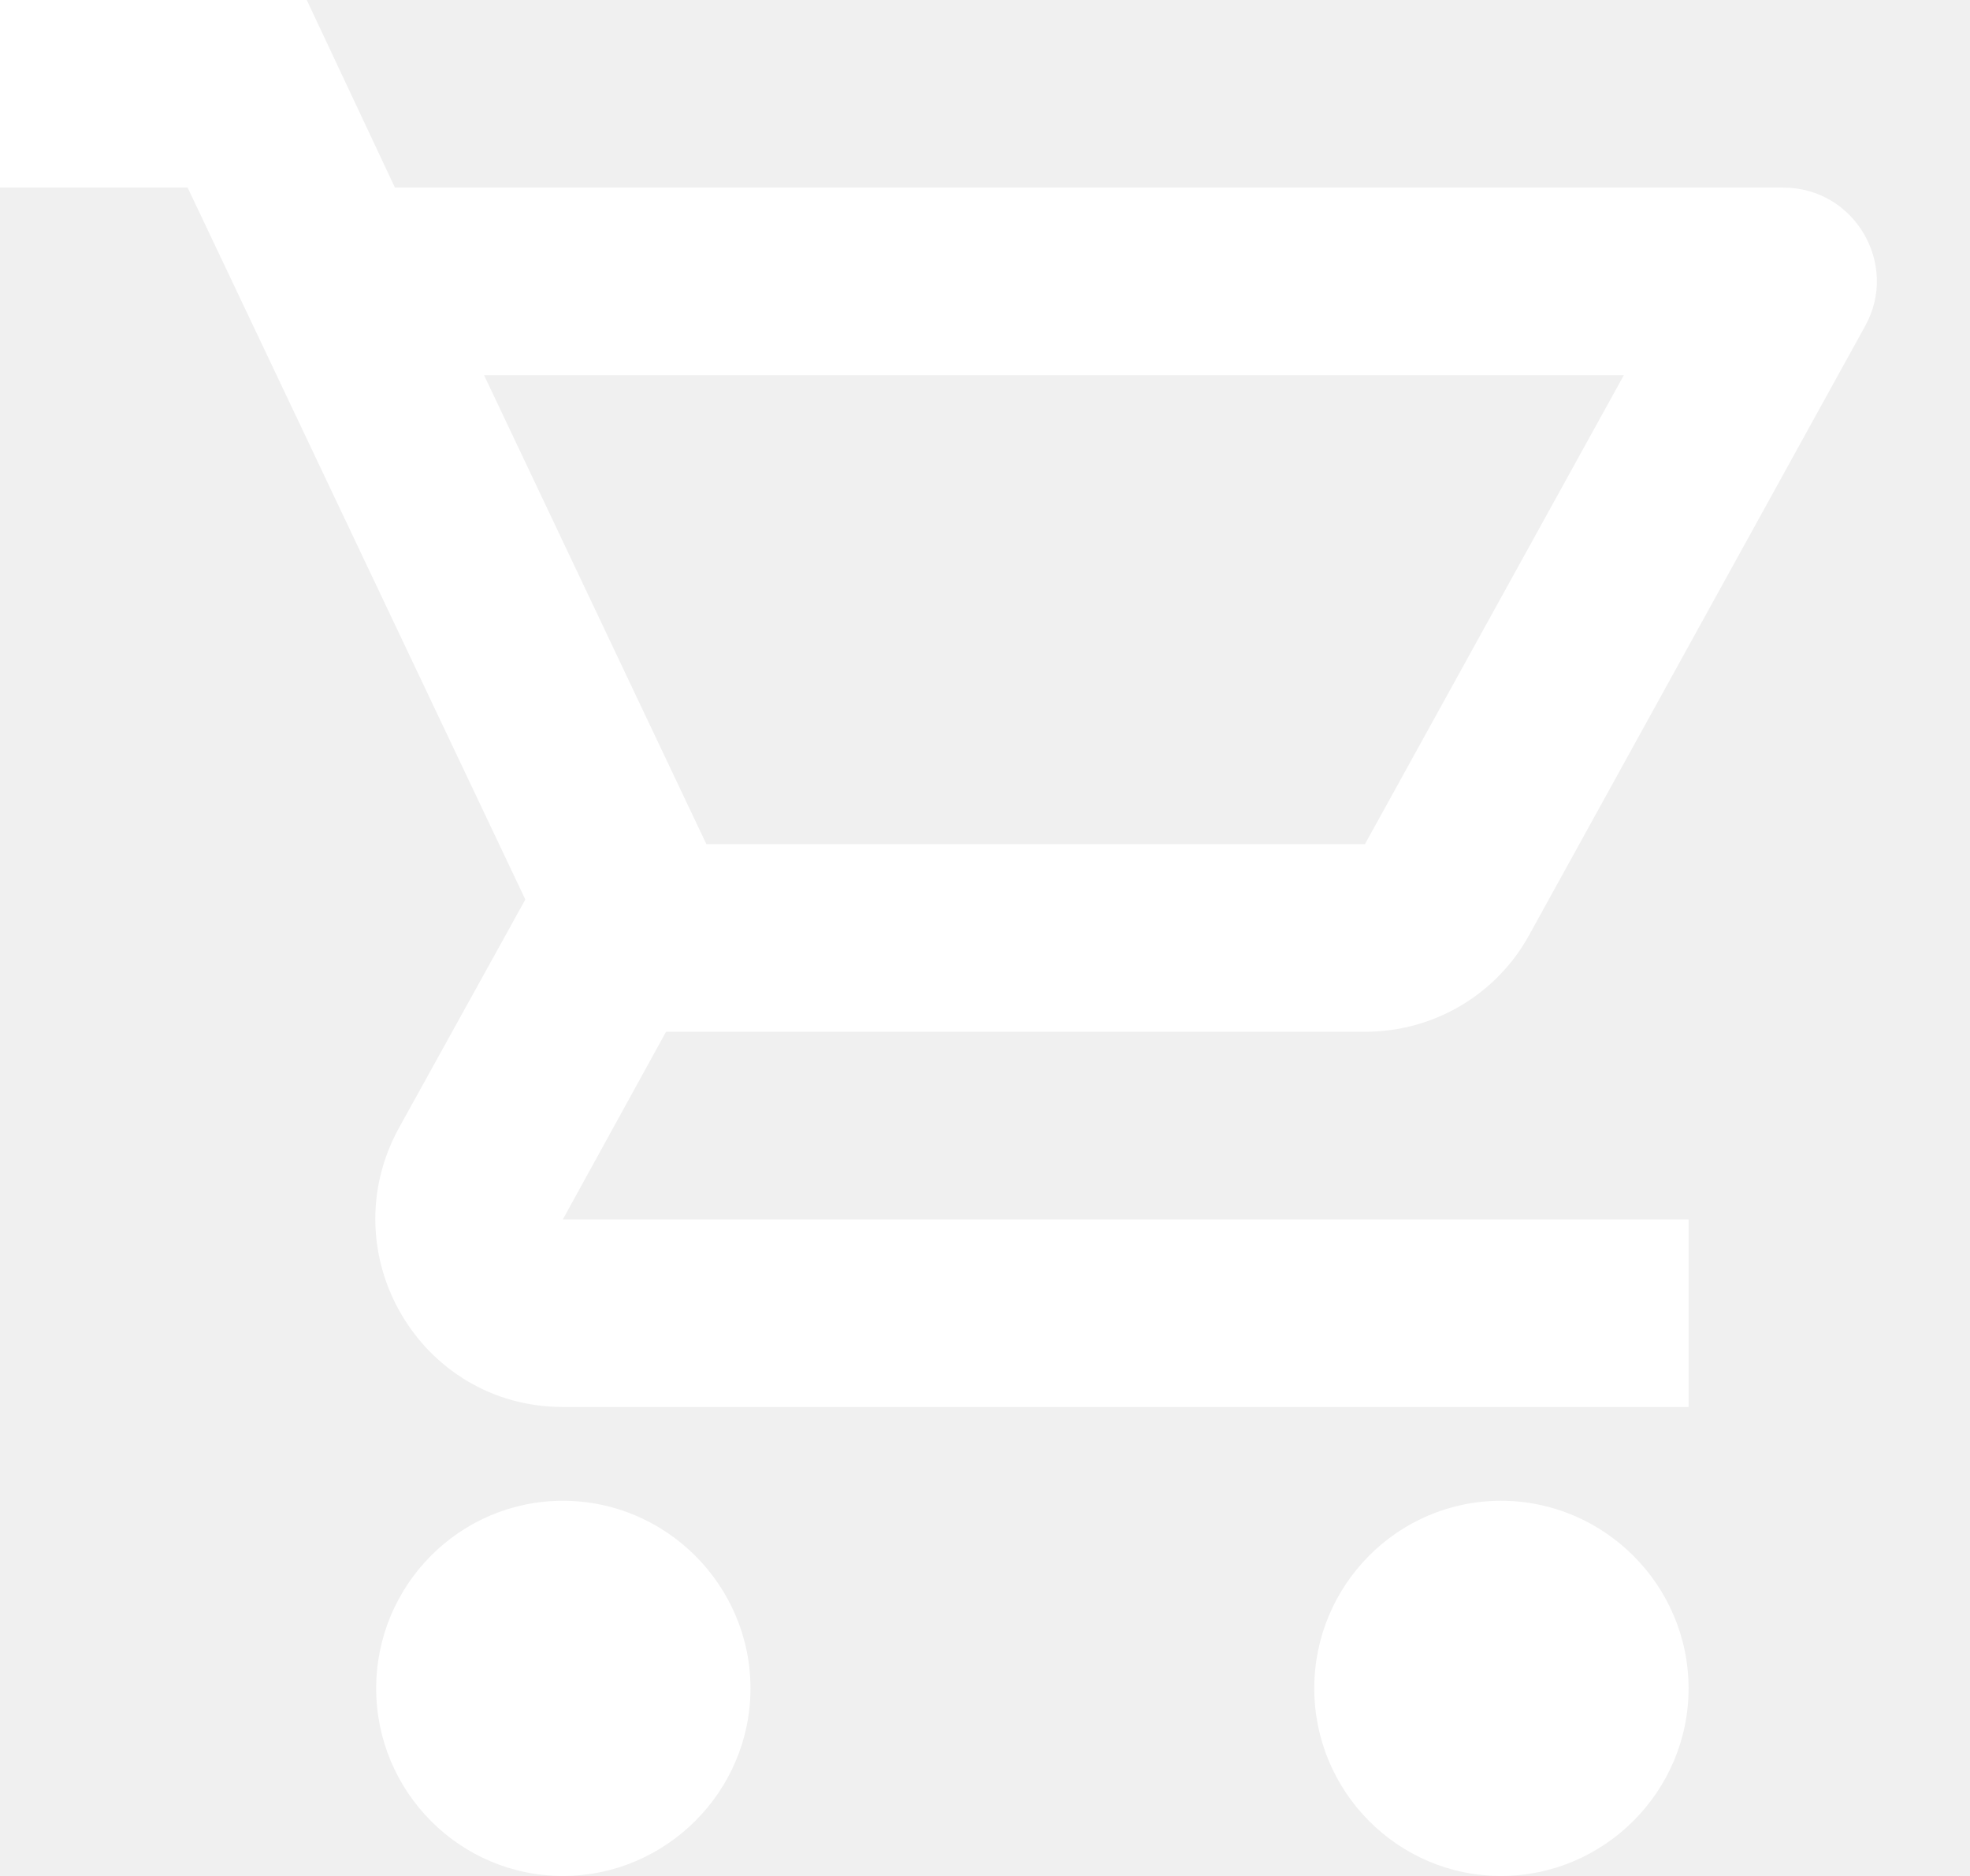
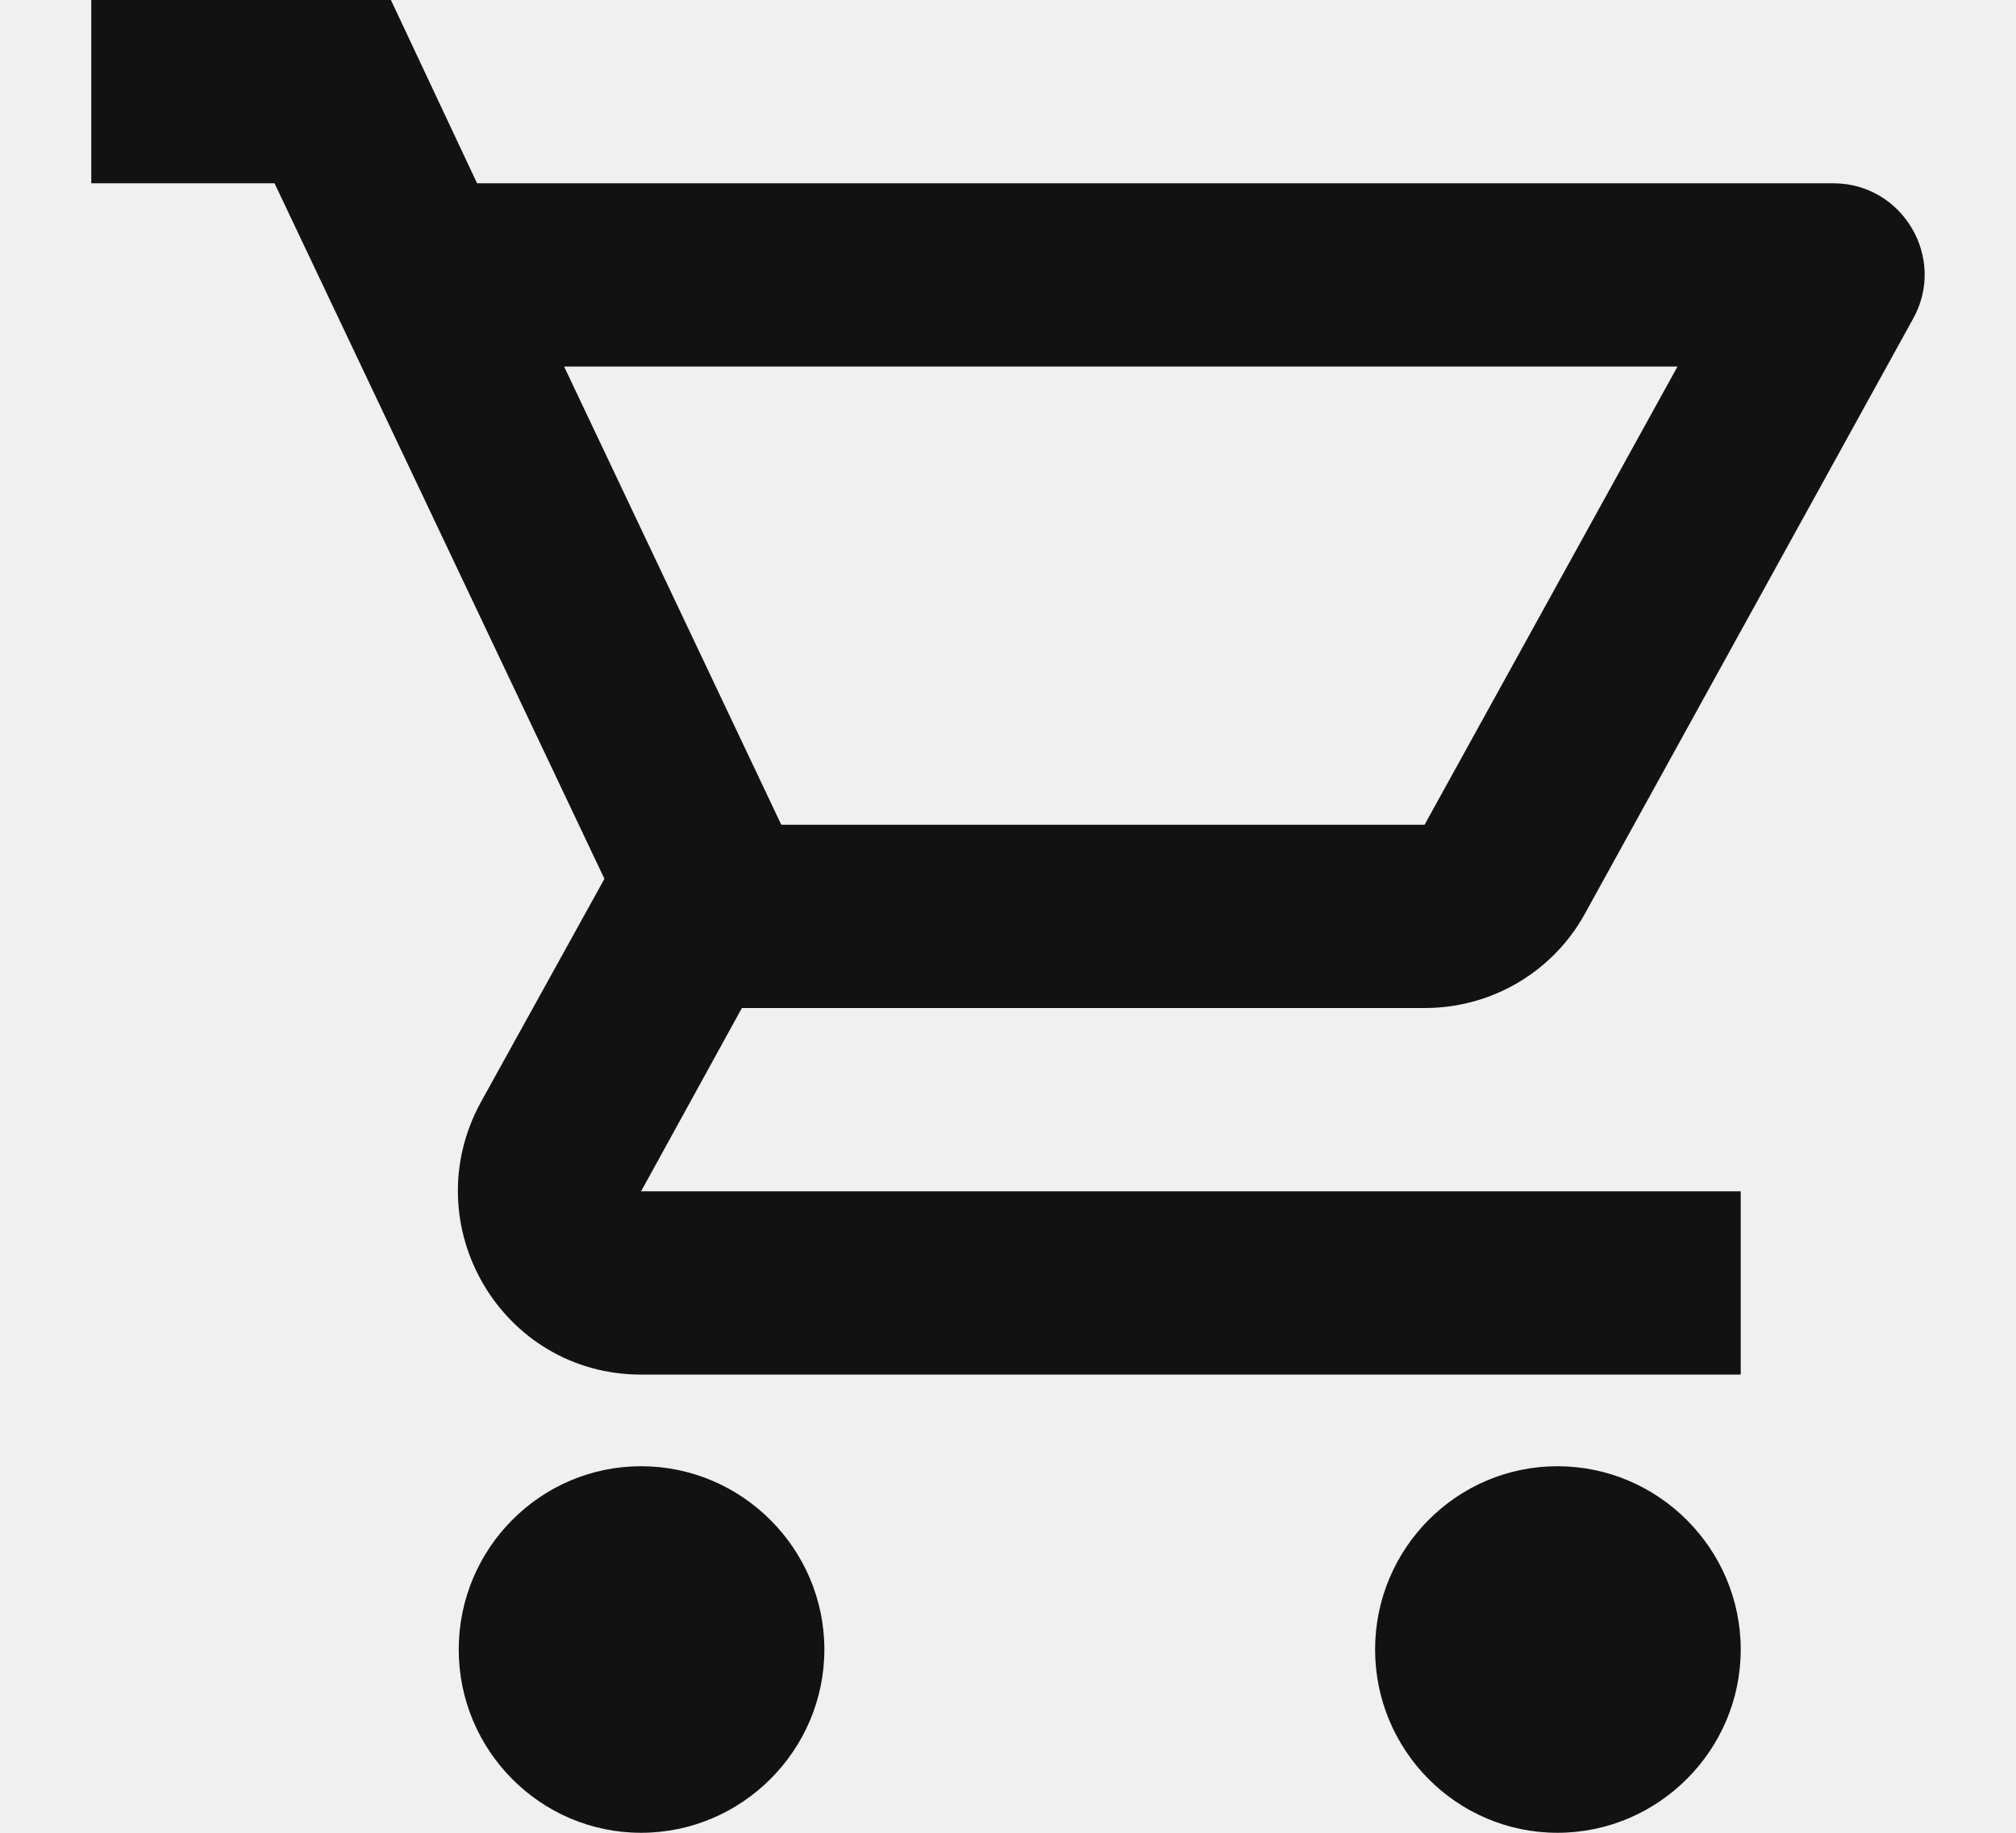
- <svg xmlns="http://www.w3.org/2000/svg" width="21" height="20" viewBox="0 0 21 20" fill="none">
-   <path fill-rule="evenodd" clip-rule="evenodd" d="M16.3 9.97C15.96 10.59 15.3 11 14.55 11H7.1L6 13H18V15H6C4.48 15 3.52 13.37 4.25 12.03L5.6 9.59L2 2H0V0H3.27L4.21 2H19.01C19.77 2 20.25 2.82 19.88 3.48L16.3 9.97ZM17.31 4H5.16L7.53 9H14.55L17.31 4ZM6 16C4.9 16 4.01 16.9 4.01 18C4.01 19.1 4.9 20 6 20C7.1 20 8 19.1 8 18C8 16.9 7.1 16 6 16ZM14.01 18C14.01 16.9 14.9 16 16 16C17.1 16 18 16.9 18 18C18 19.1 17.1 20 16 20C14.9 20 14.01 19.1 14.01 18Z" fill="white" />
+ <svg xmlns="http://www.w3.org/2000/svg" width="22" height="20" viewBox="0 0 22 20" fill="none">
+   <path fill-rule="evenodd" clip-rule="evenodd" d="M17.296 9.97C16.956 10.59 16.296 11 15.546 11H8.096L6.996 13H18.996V15H6.996C5.476 15 4.516 13.37 5.246 12.03L6.596 9.59L2.996 2H0.996V0H4.266L5.206 2H20.006C20.766 2 21.246 2.82 20.876 3.48L17.296 9.97ZM18.306 4H6.156L8.526 9H15.546L18.306 4ZM6.996 16C5.896 16 5.006 16.9 5.006 18C5.006 19.1 5.896 20 6.996 20C8.096 20 8.996 19.1 8.996 18C8.996 16.9 8.096 16 6.996 16ZM15.006 18C15.006 16.9 15.896 16 16.996 16C18.096 16 18.996 16.9 18.996 18C18.996 19.1 18.096 20 16.996 20C15.896 20 15.006 19.1 15.006 18Z" fill="#121212" />
</svg>
